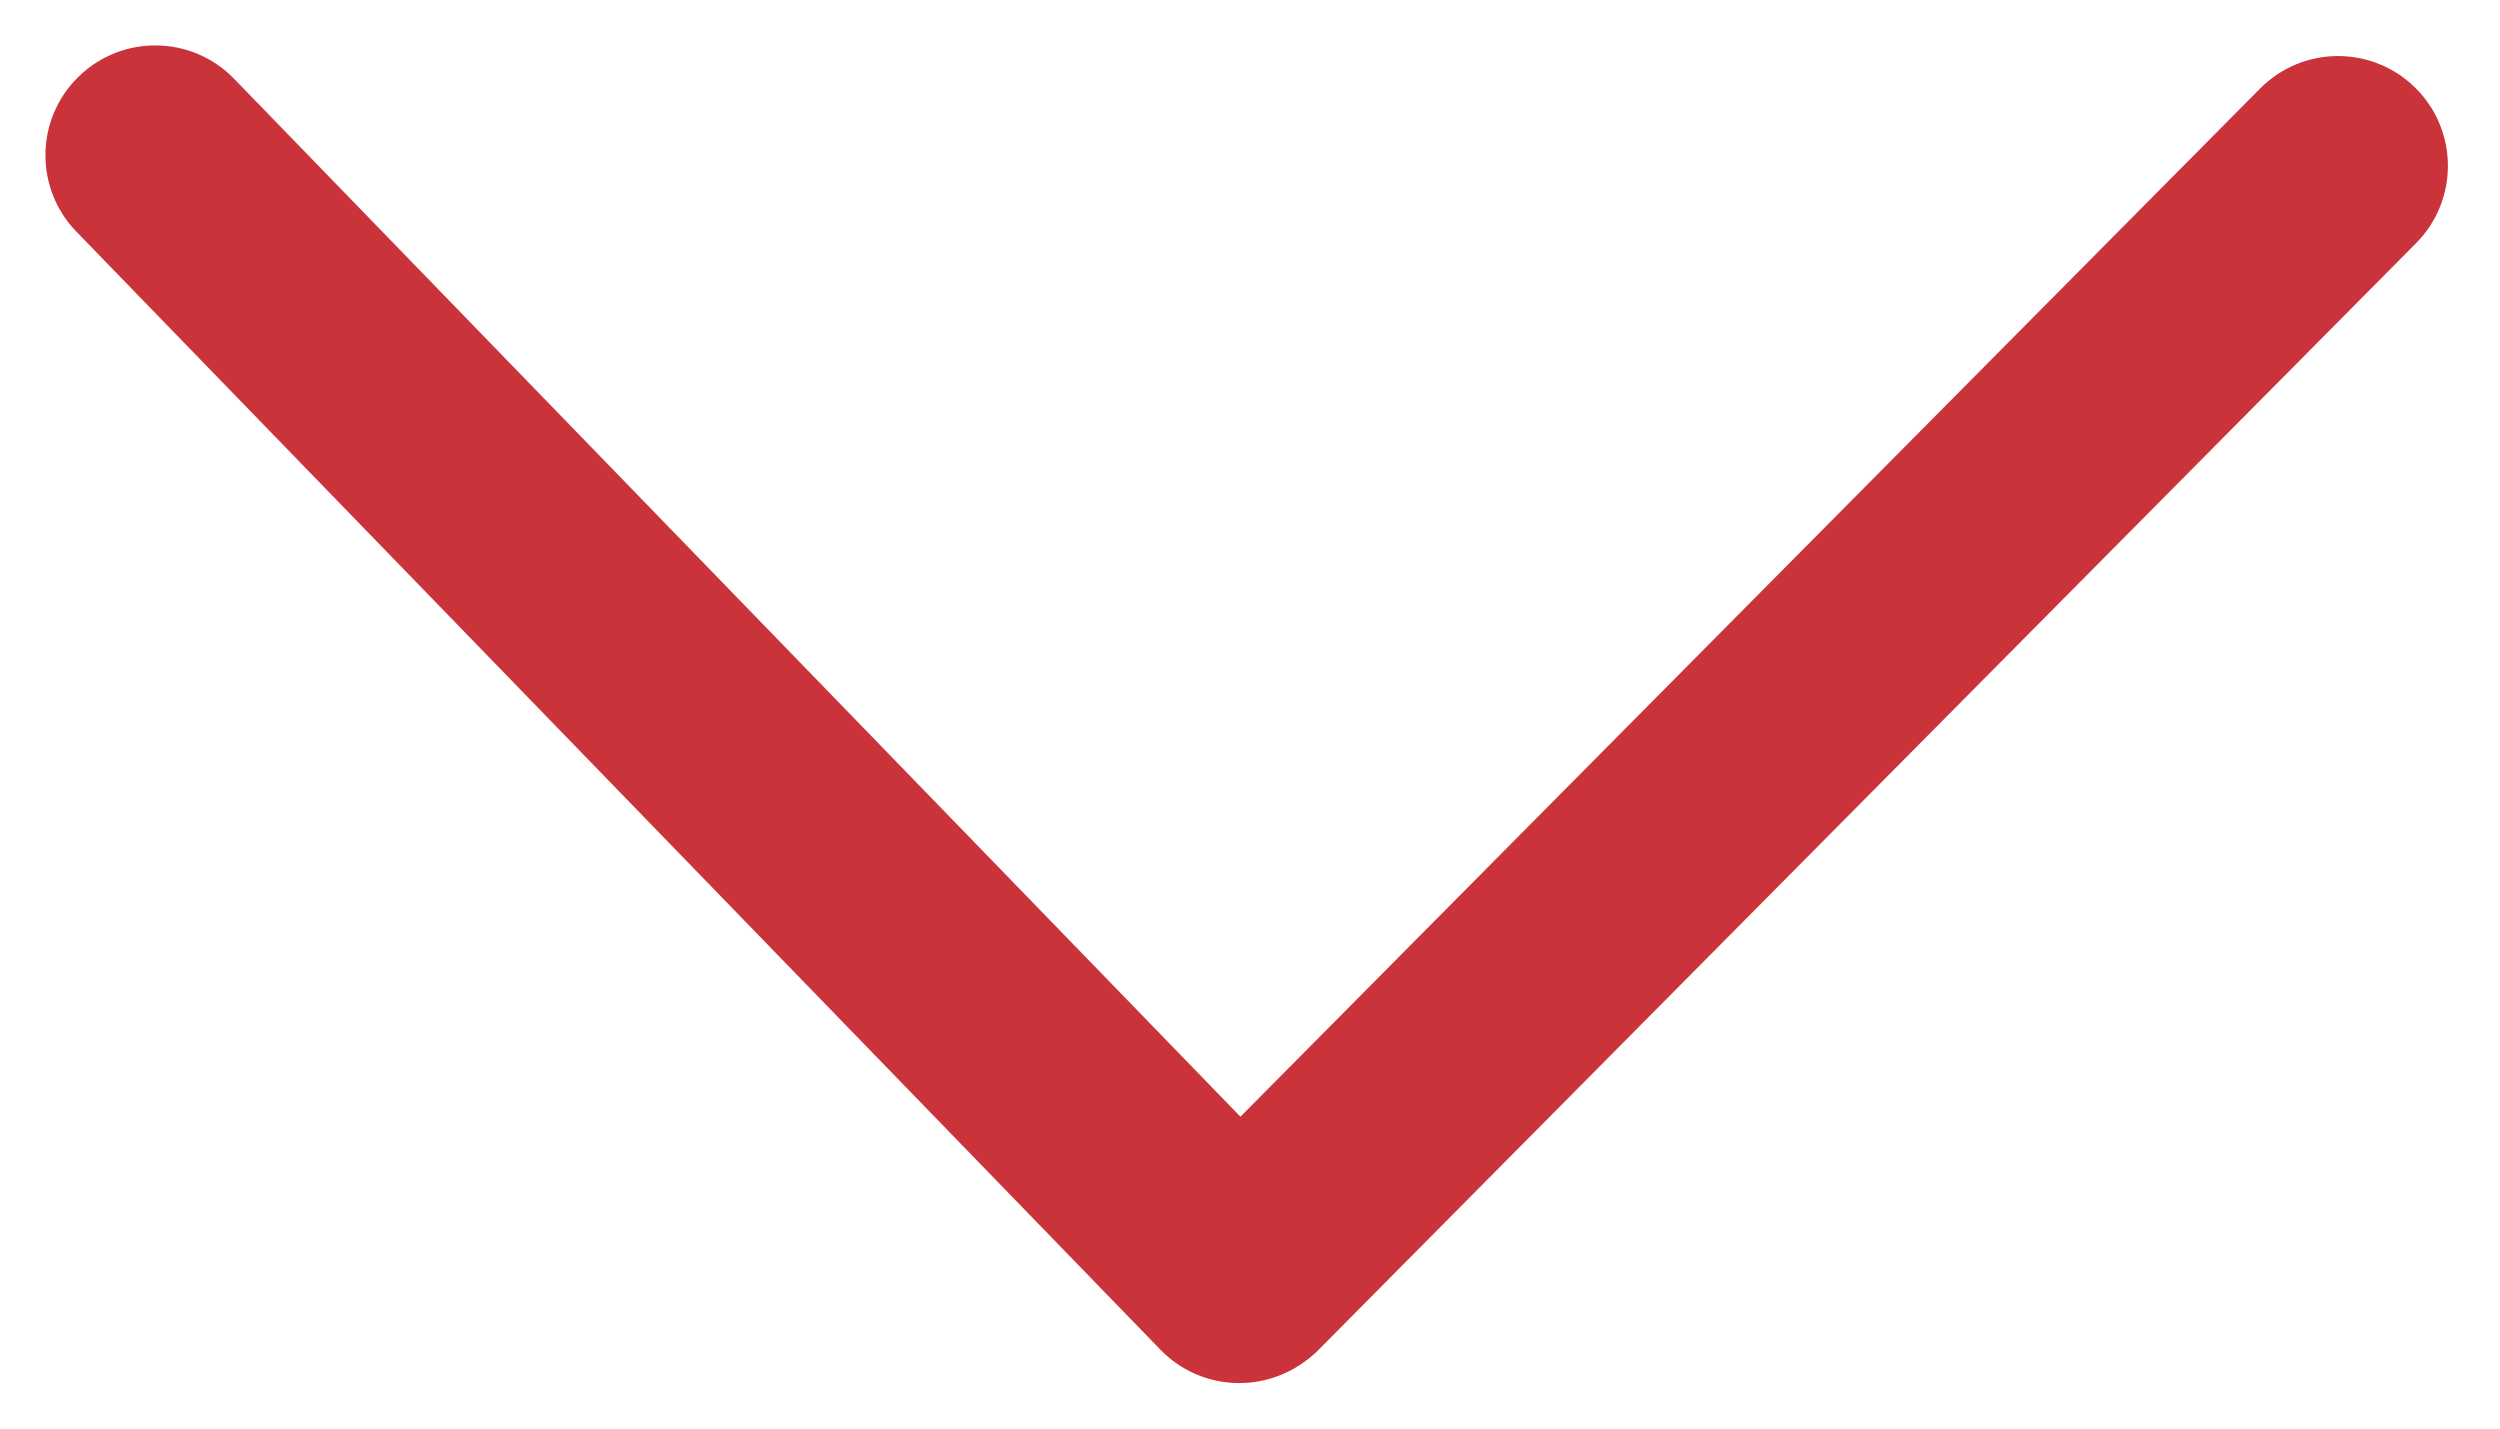
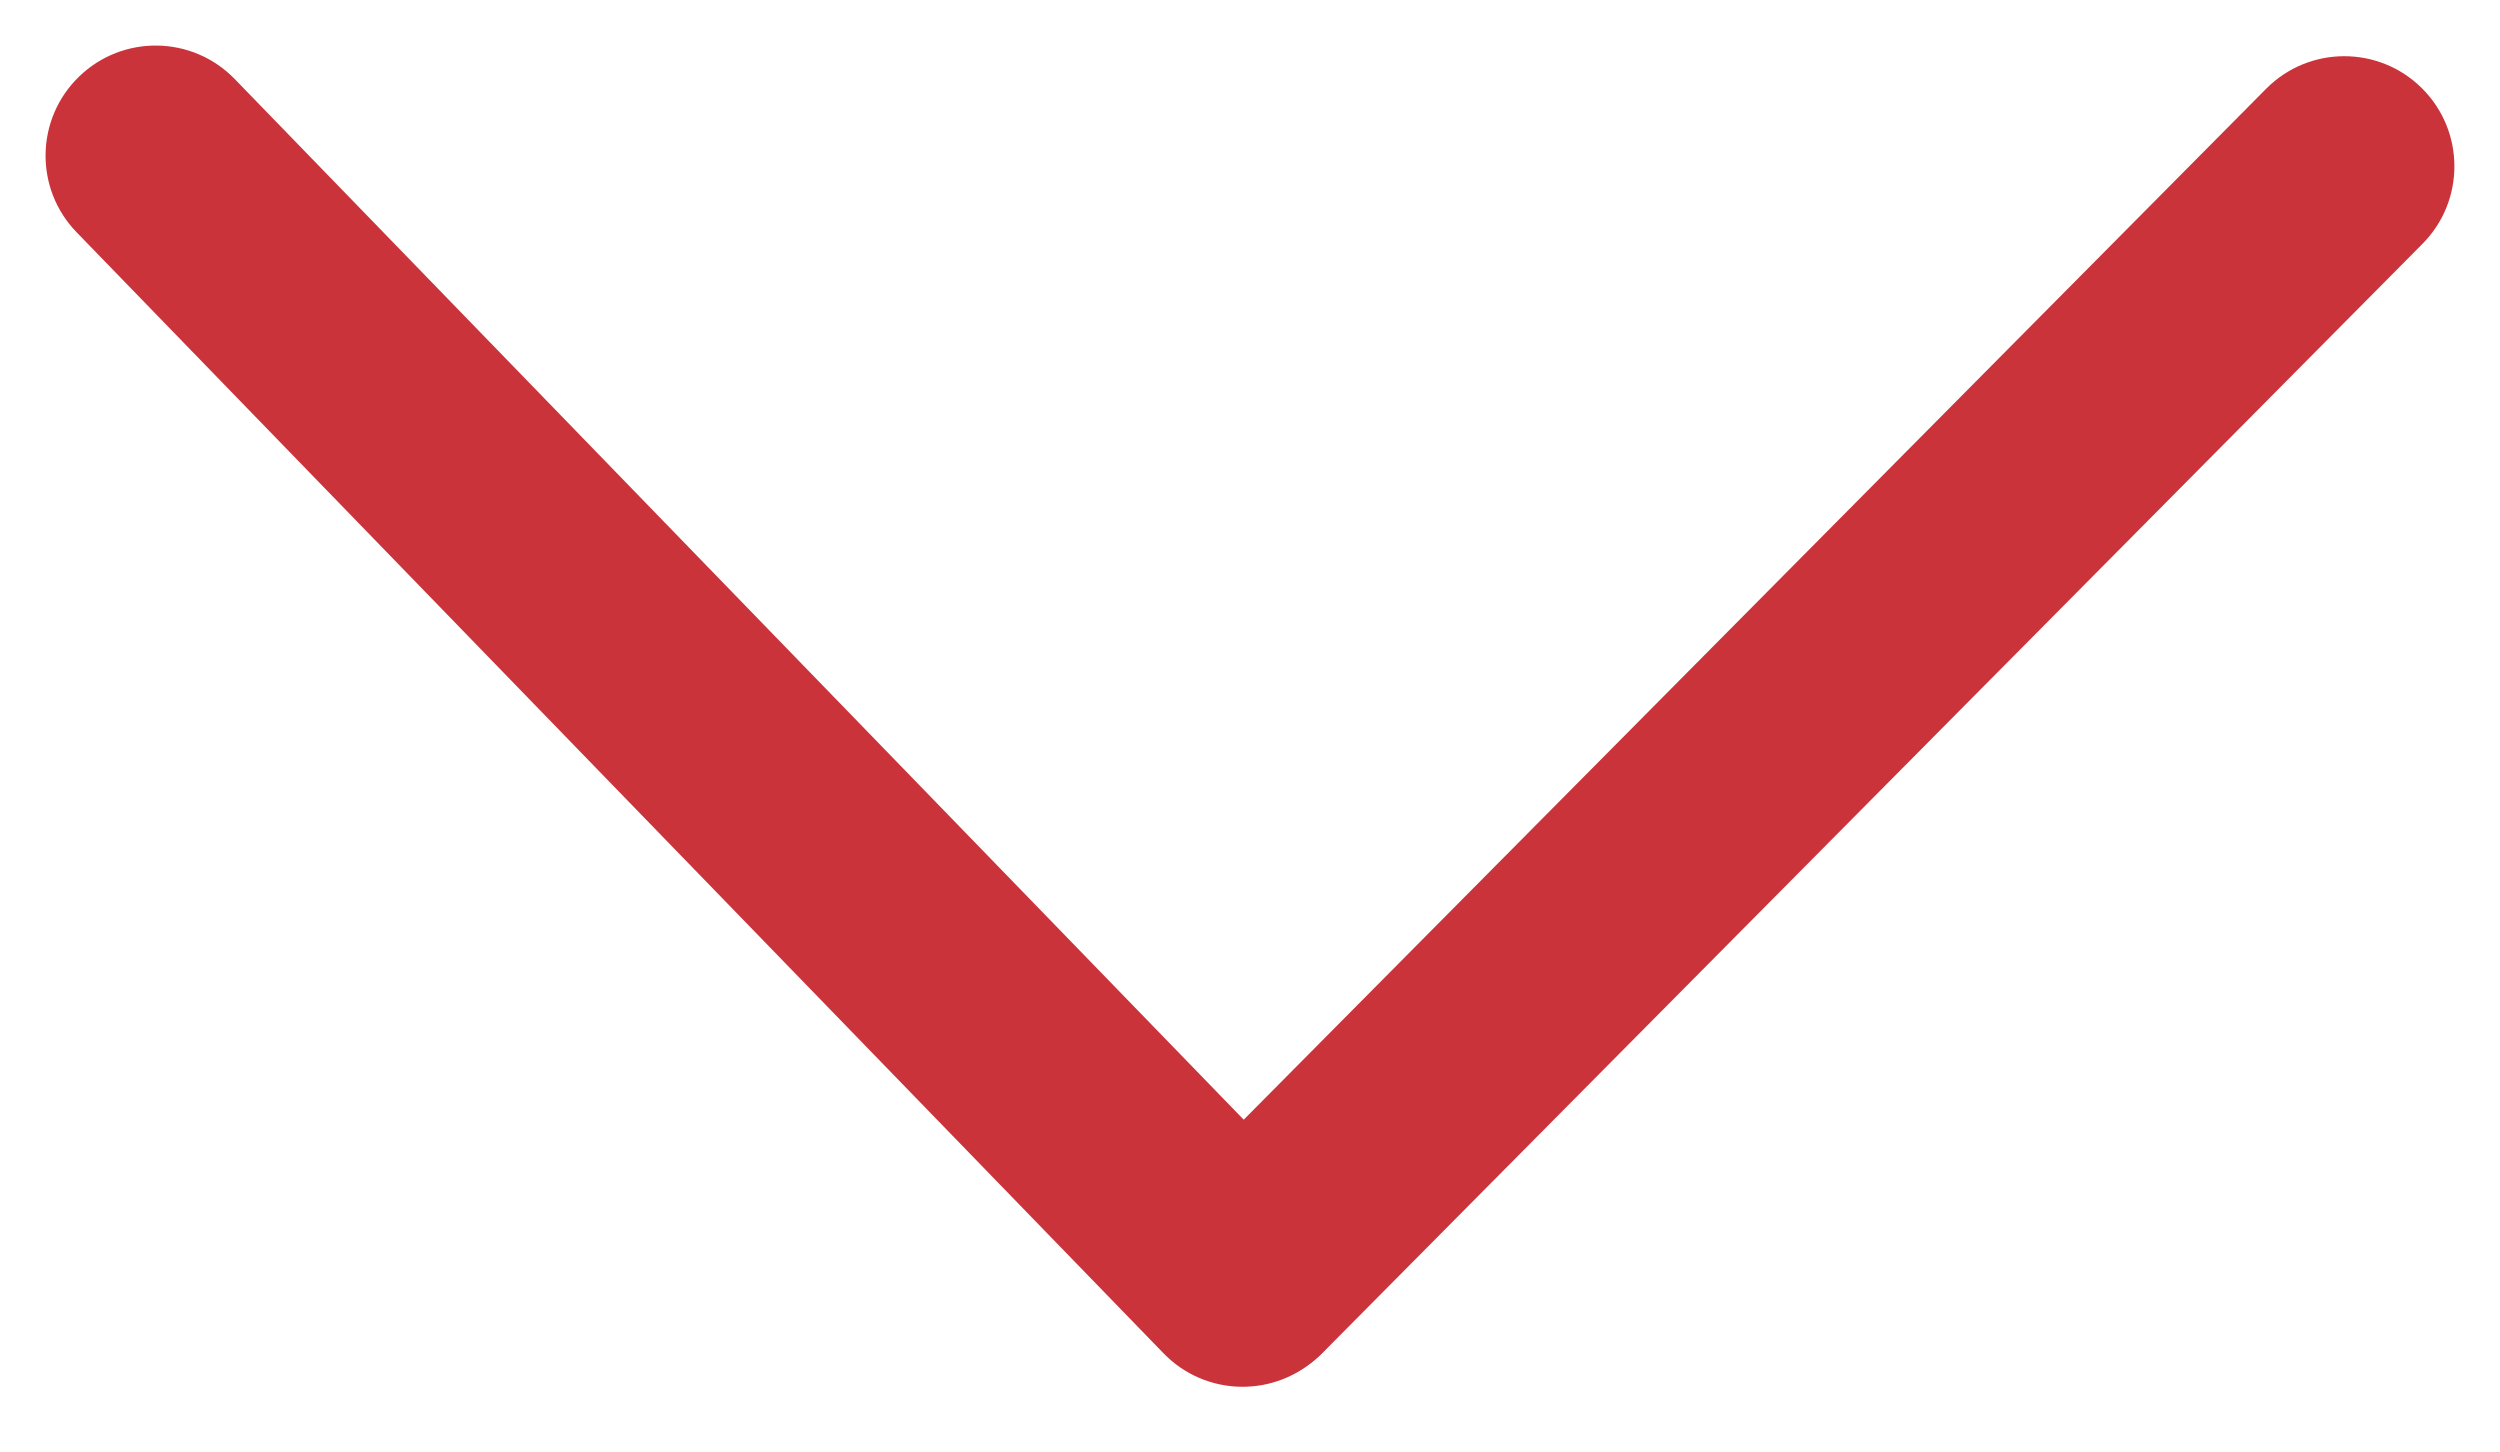
- <svg xmlns="http://www.w3.org/2000/svg" width="35" height="20" viewBox="0 0 35 20" fill="none">
-   <rect y="2.14" width="3.075" height="24.876" rx="1.537" transform="rotate(-44.1155 0 2.14026)" fill="#CB333B" />
-   <rect x="32.724" y="0.148" width="3.075" height="24.876" rx="1.537" transform="rotate(44.7627 32.724 0.147827)" fill="#CB333B" />
+ <svg xmlns="http://www.w3.org/2000/svg" width="62" height="36" viewBox="0 0 62 36" fill="none">
+   <rect y="3.801" width="5.461" height="44.184" rx="2.73" transform="rotate(-44.1155 0 3.80142)" fill="#CB333B" />
+   <rect x="58.123" y="0.263" width="5.461" height="44.184" rx="2.73" transform="rotate(44.7627 58.1226 0.262543)" fill="#CB333B" />
</svg>
